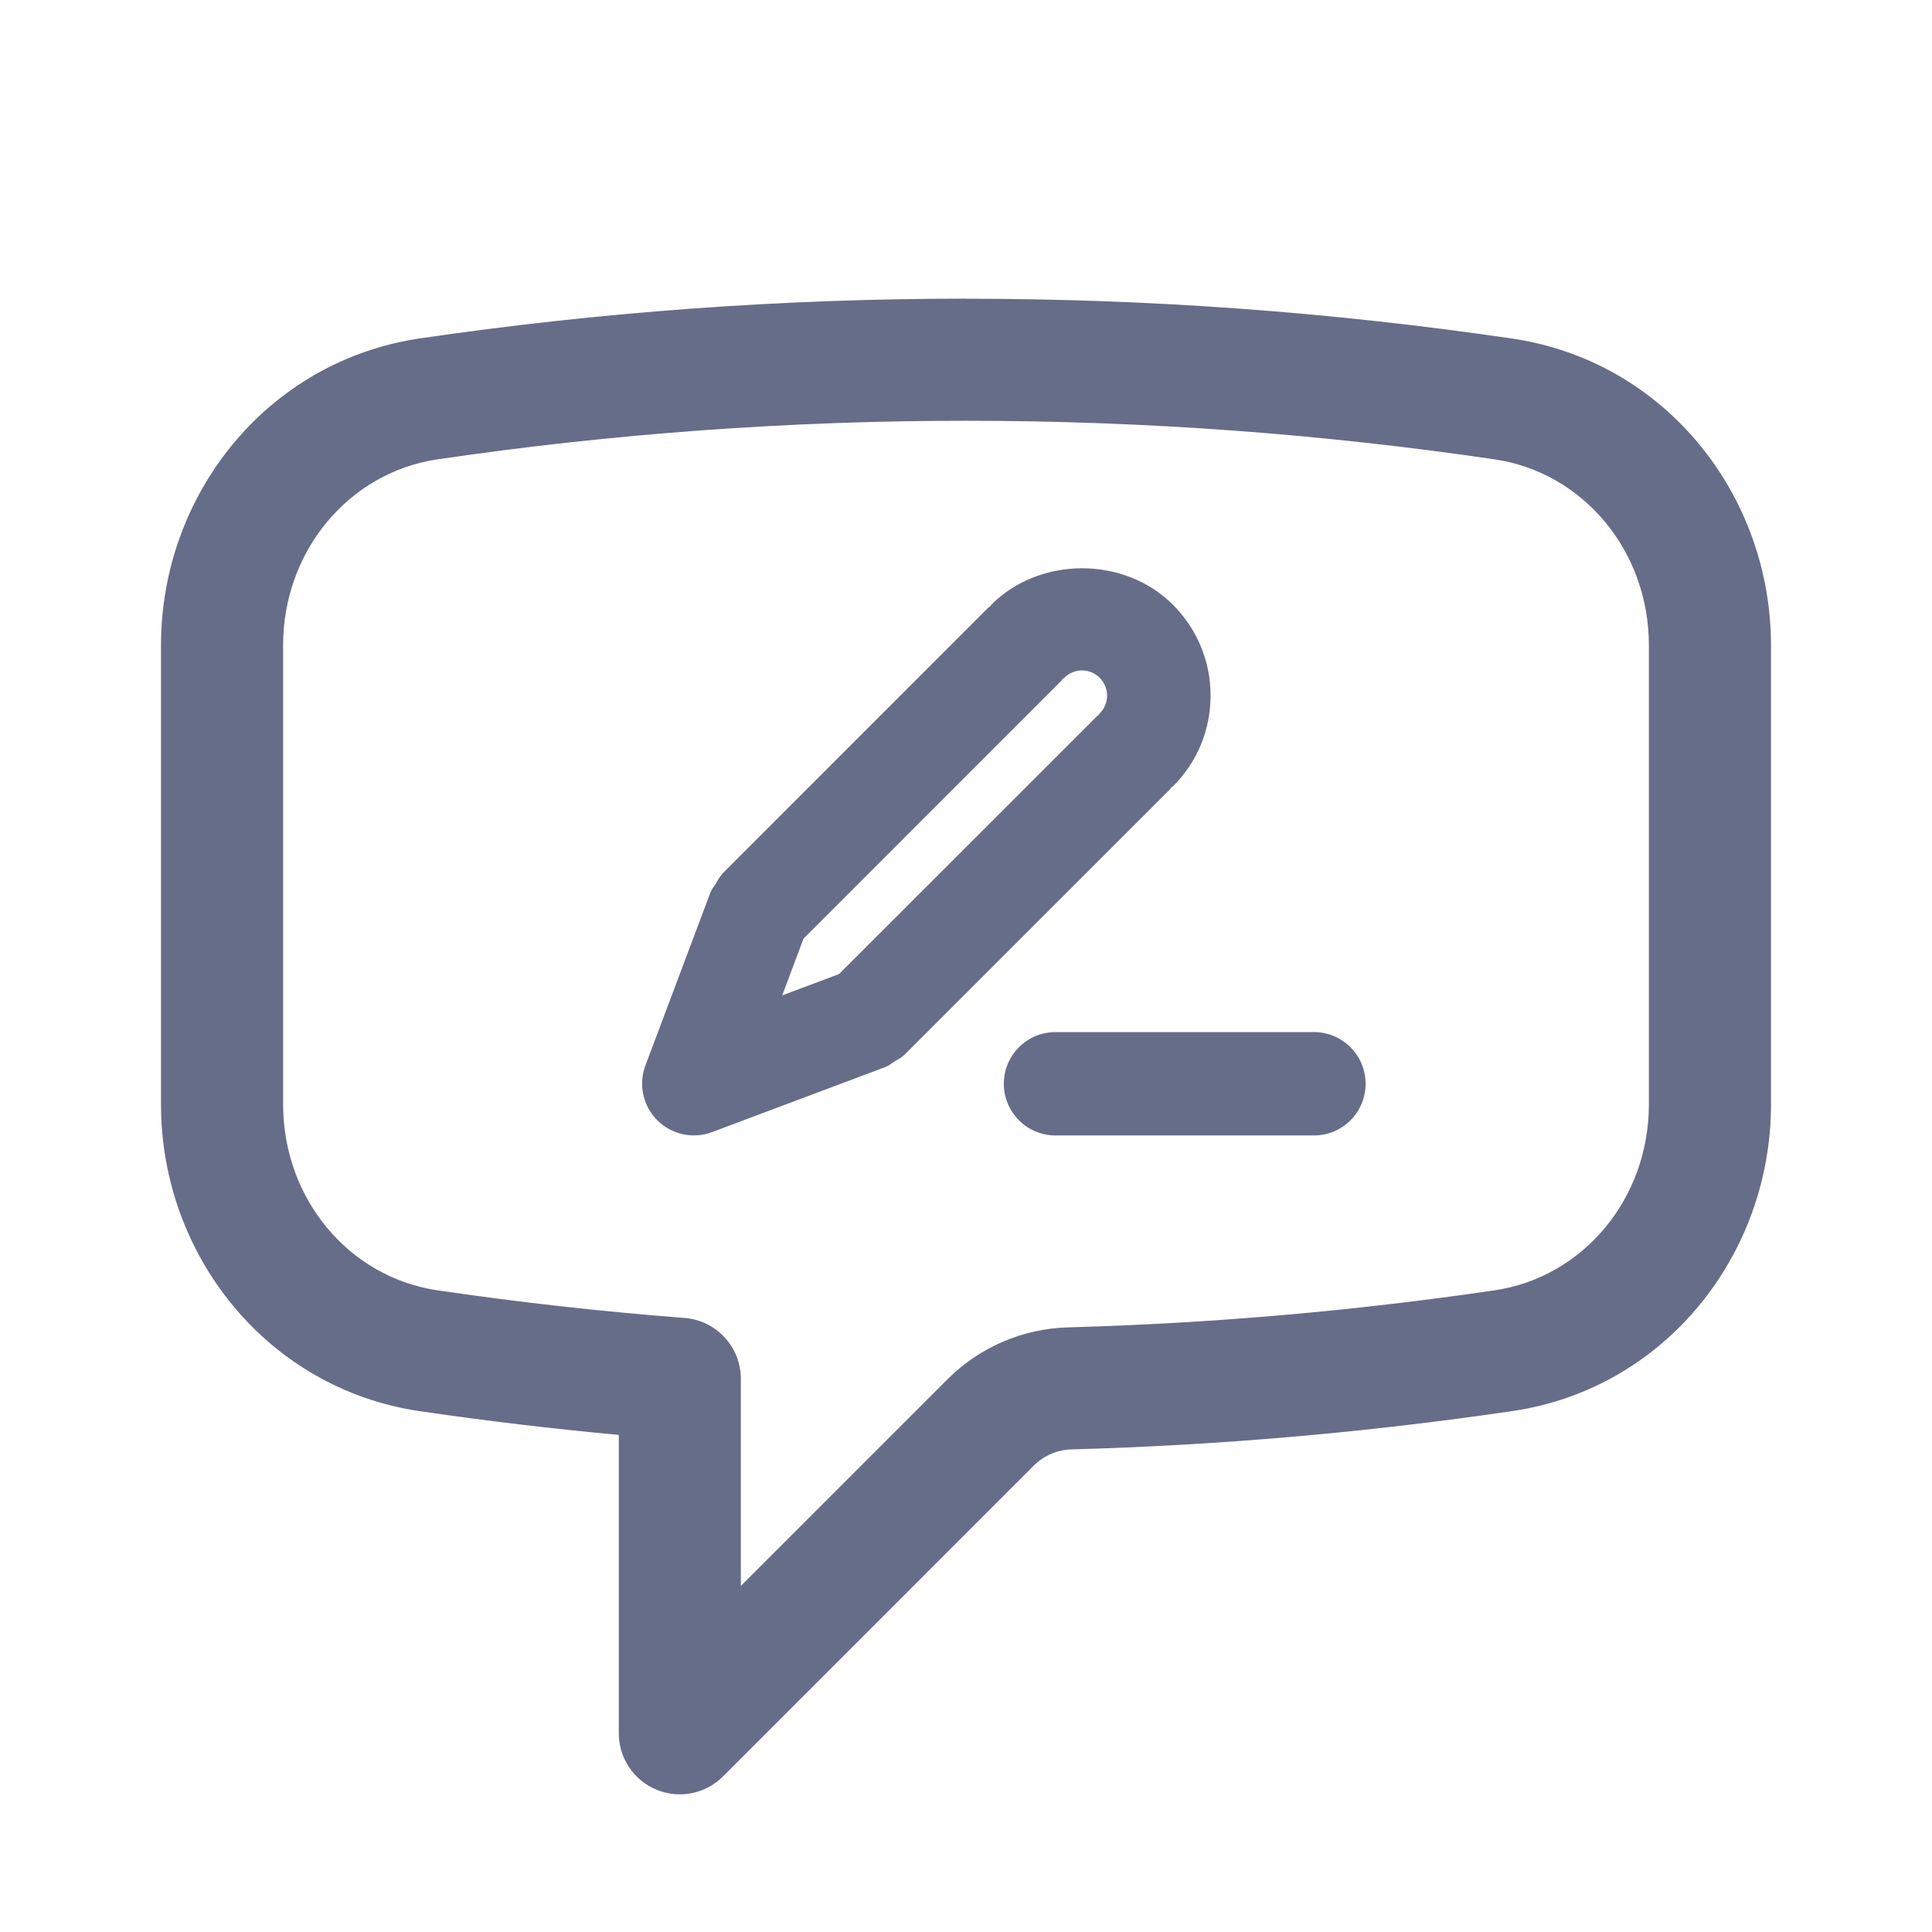
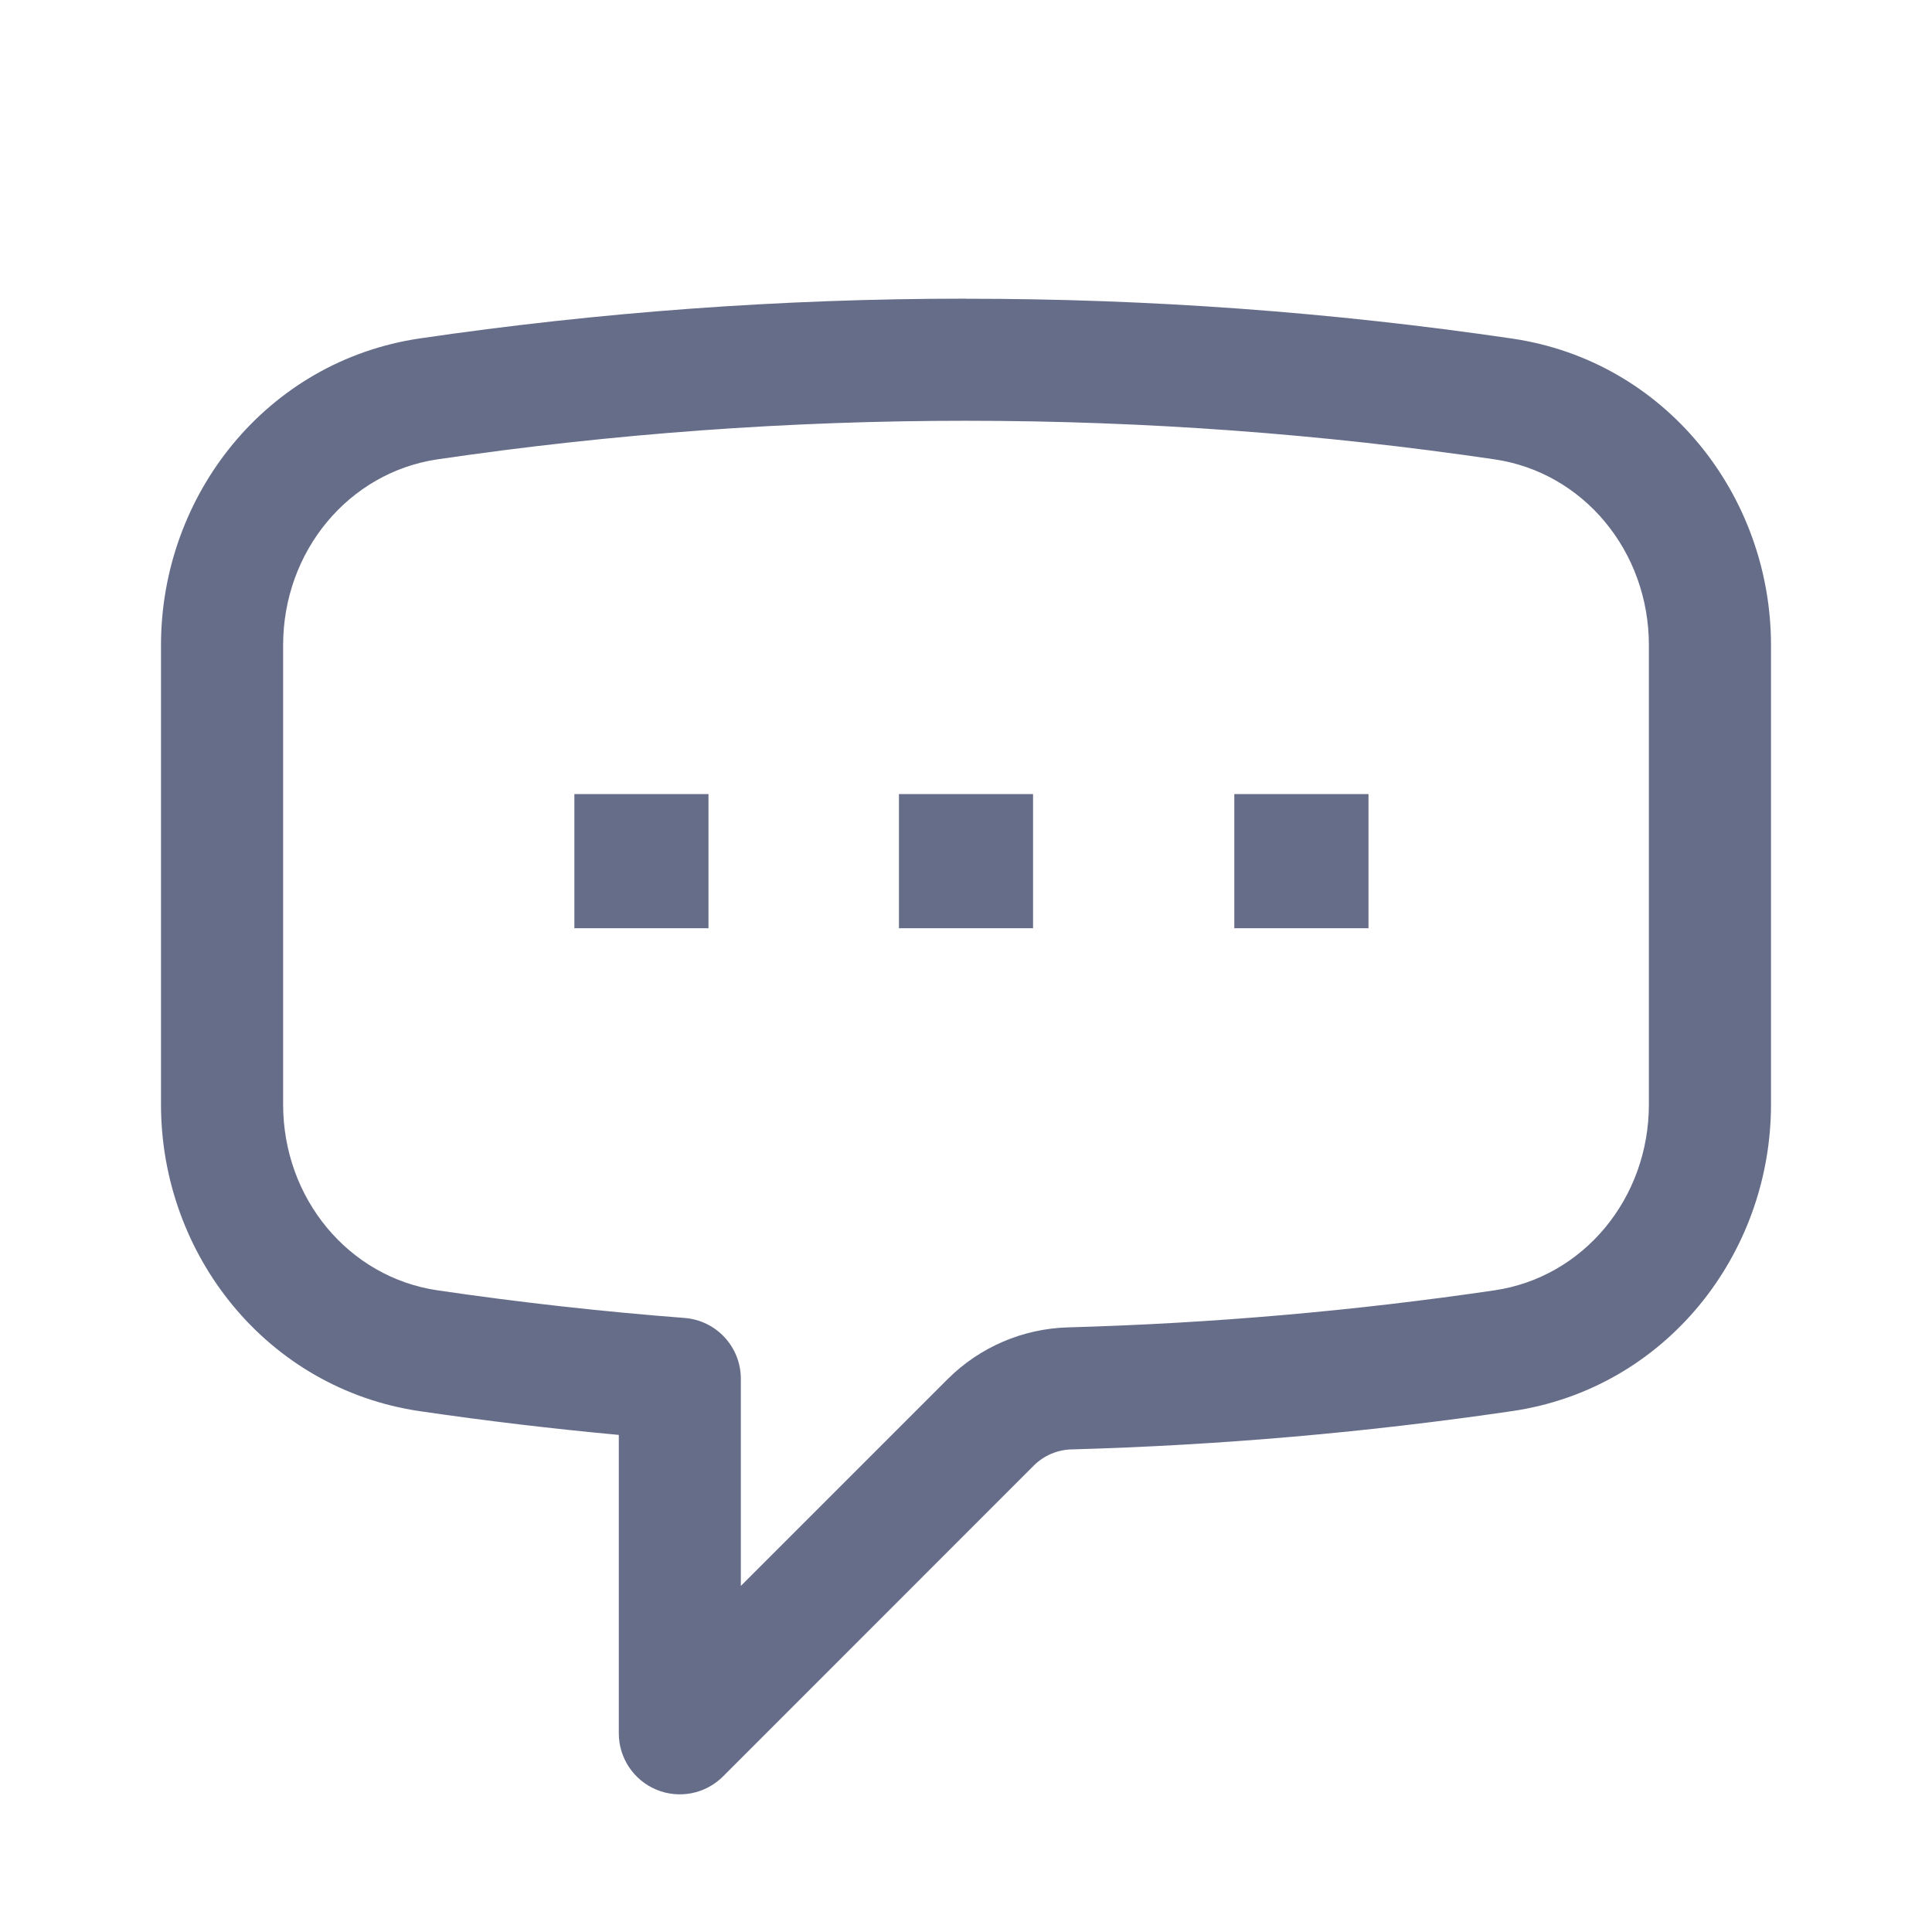
<svg xmlns="http://www.w3.org/2000/svg" fill="none" viewBox="0 0 24 24">
-   <path fill="#666D89" fill-rule="evenodd" d="M5.435 5.706A45.112 45.112 0 0 1 12 5.227c2.23 0 4.423.164 6.565.479 1.103.162 1.918 1.14 1.918 2.309v5.705c0 1.169-.815 2.147-1.918 2.309-1.734.255-3.5.41-5.294.46a2.204 2.204 0 0 0-1.498.642l-2.57 2.57v-2.572a.758.758 0 0 0-.7-.757 44.844 44.844 0 0 1-3.068-.343c-1.103-.162-1.918-1.14-1.918-2.31V8.016c0-1.169.815-2.147 1.918-2.31ZM12 3.71c-2.305 0-4.57.169-6.786.494C3.314 4.485 2 6.148 2 8.015v5.705c0 1.866 1.314 3.53 3.214 3.81.818.12 1.642.218 2.473.295v3.706a.758.758 0 0 0 1.295.536l3.863-3.864a.688.688 0 0 1 .468-.198 46.528 46.528 0 0 0 5.473-.476c1.9-.279 3.214-1.943 3.214-3.81V8.016c0-1.867-1.314-3.53-3.214-3.81A46.63 46.63 0 0 0 12 3.711Zm1.112 10.395h3.21a.642.642 0 0 0 0-1.284h-3.21a.642.642 0 0 0 0 1.284Zm1.427-4.309a.044.044 0 0 1 .007-.011c.004-.004.008-.006.012-.008a.048.048 0 0 0 .012-.008c.302-.3.468-.701.468-1.128 0-.427-.166-.827-.467-1.128-.603-.605-1.654-.605-2.258 0-.003.003-.004.007-.006.01a.048.048 0 0 1-.007.01c-.004.004-.008.006-.012.008-.004.003-.01.005-.013.009l-3.299 3.3-.002.003v.002a.454.454 0 0 0-.066.095l-.018.03-.022.033a.249.249 0 0 0-.034.057l-.002.003-.003.004-.812 2.16a.643.643 0 0 0 .827.827l2.16-.811.004-.002.003-.002c.027-.01.05-.028.074-.045l.035-.023c.011-.008.023-.014.034-.02a.371.371 0 0 0 .072-.05l.003-.003a.017.017 0 0 0 .003-.002l3.3-3.299a.052.052 0 0 0 .007-.011Zm-1.096-1.468a.313.313 0 0 1 .22.532l-.008.012a.048.048 0 0 1-.007.01c-.003.004-.008.006-.012.008-.004.003-.009.005-.012.01l-3.201 3.2-.706.265.264-.704 3.202-3.203.007-.011a.054.054 0 0 1 .007-.011.065.065 0 0 1 .012-.007.053.053 0 0 0 .013-.01.313.313 0 0 1 .22-.091Z" clip-rule="evenodd" />
+   <path fill="#666D89" fill-rule="evenodd" d="M5.435 5.706A45.112 45.112 0 0 1 12 5.227c2.23 0 4.423.164 6.565.479 1.103.162 1.918 1.14 1.918 2.309v5.705c0 1.169-.815 2.147-1.918 2.309-1.734.255-3.5.41-5.294.46a2.204 2.204 0 0 0-1.498.642l-2.57 2.57v-2.572a.758.758 0 0 0-.7-.757 44.844 44.844 0 0 1-3.068-.343c-1.103-.162-1.918-1.14-1.918-2.31V8.016c0-1.169.815-2.147 1.918-2.31ZM12 3.71c-2.305 0-4.57.169-6.786.494C3.314 4.485 2 6.148 2 8.015v5.705c0 1.866 1.314 3.53 3.214 3.81.818.12 1.642.218 2.473.295v3.706a.758.758 0 0 0 1.295.536l3.863-3.864a.688.688 0 0 1 .468-.198 46.528 46.528 0 0 0 5.473-.476c1.9-.279 3.214-1.943 3.214-3.81V8.016c0-1.867-1.314-3.53-3.214-3.81A46.63 46.63 0 0 0 12 3.711Zm5 6.154h-1.667v1.667H17V9.865Zm-4.167 0h-1.666v1.667h1.666V9.865Zm-4.03 0H7.135v1.667h1.666V9.865Z" clip-rule="evenodd" />
</svg>
